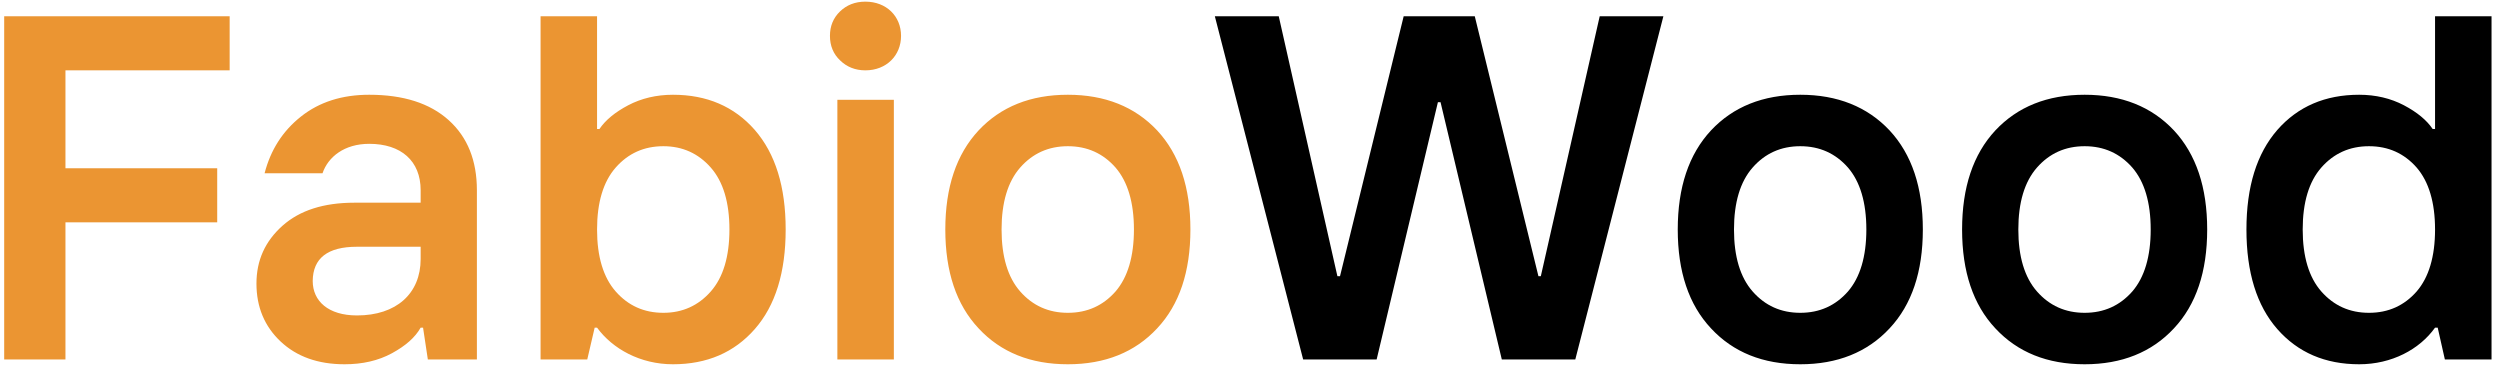
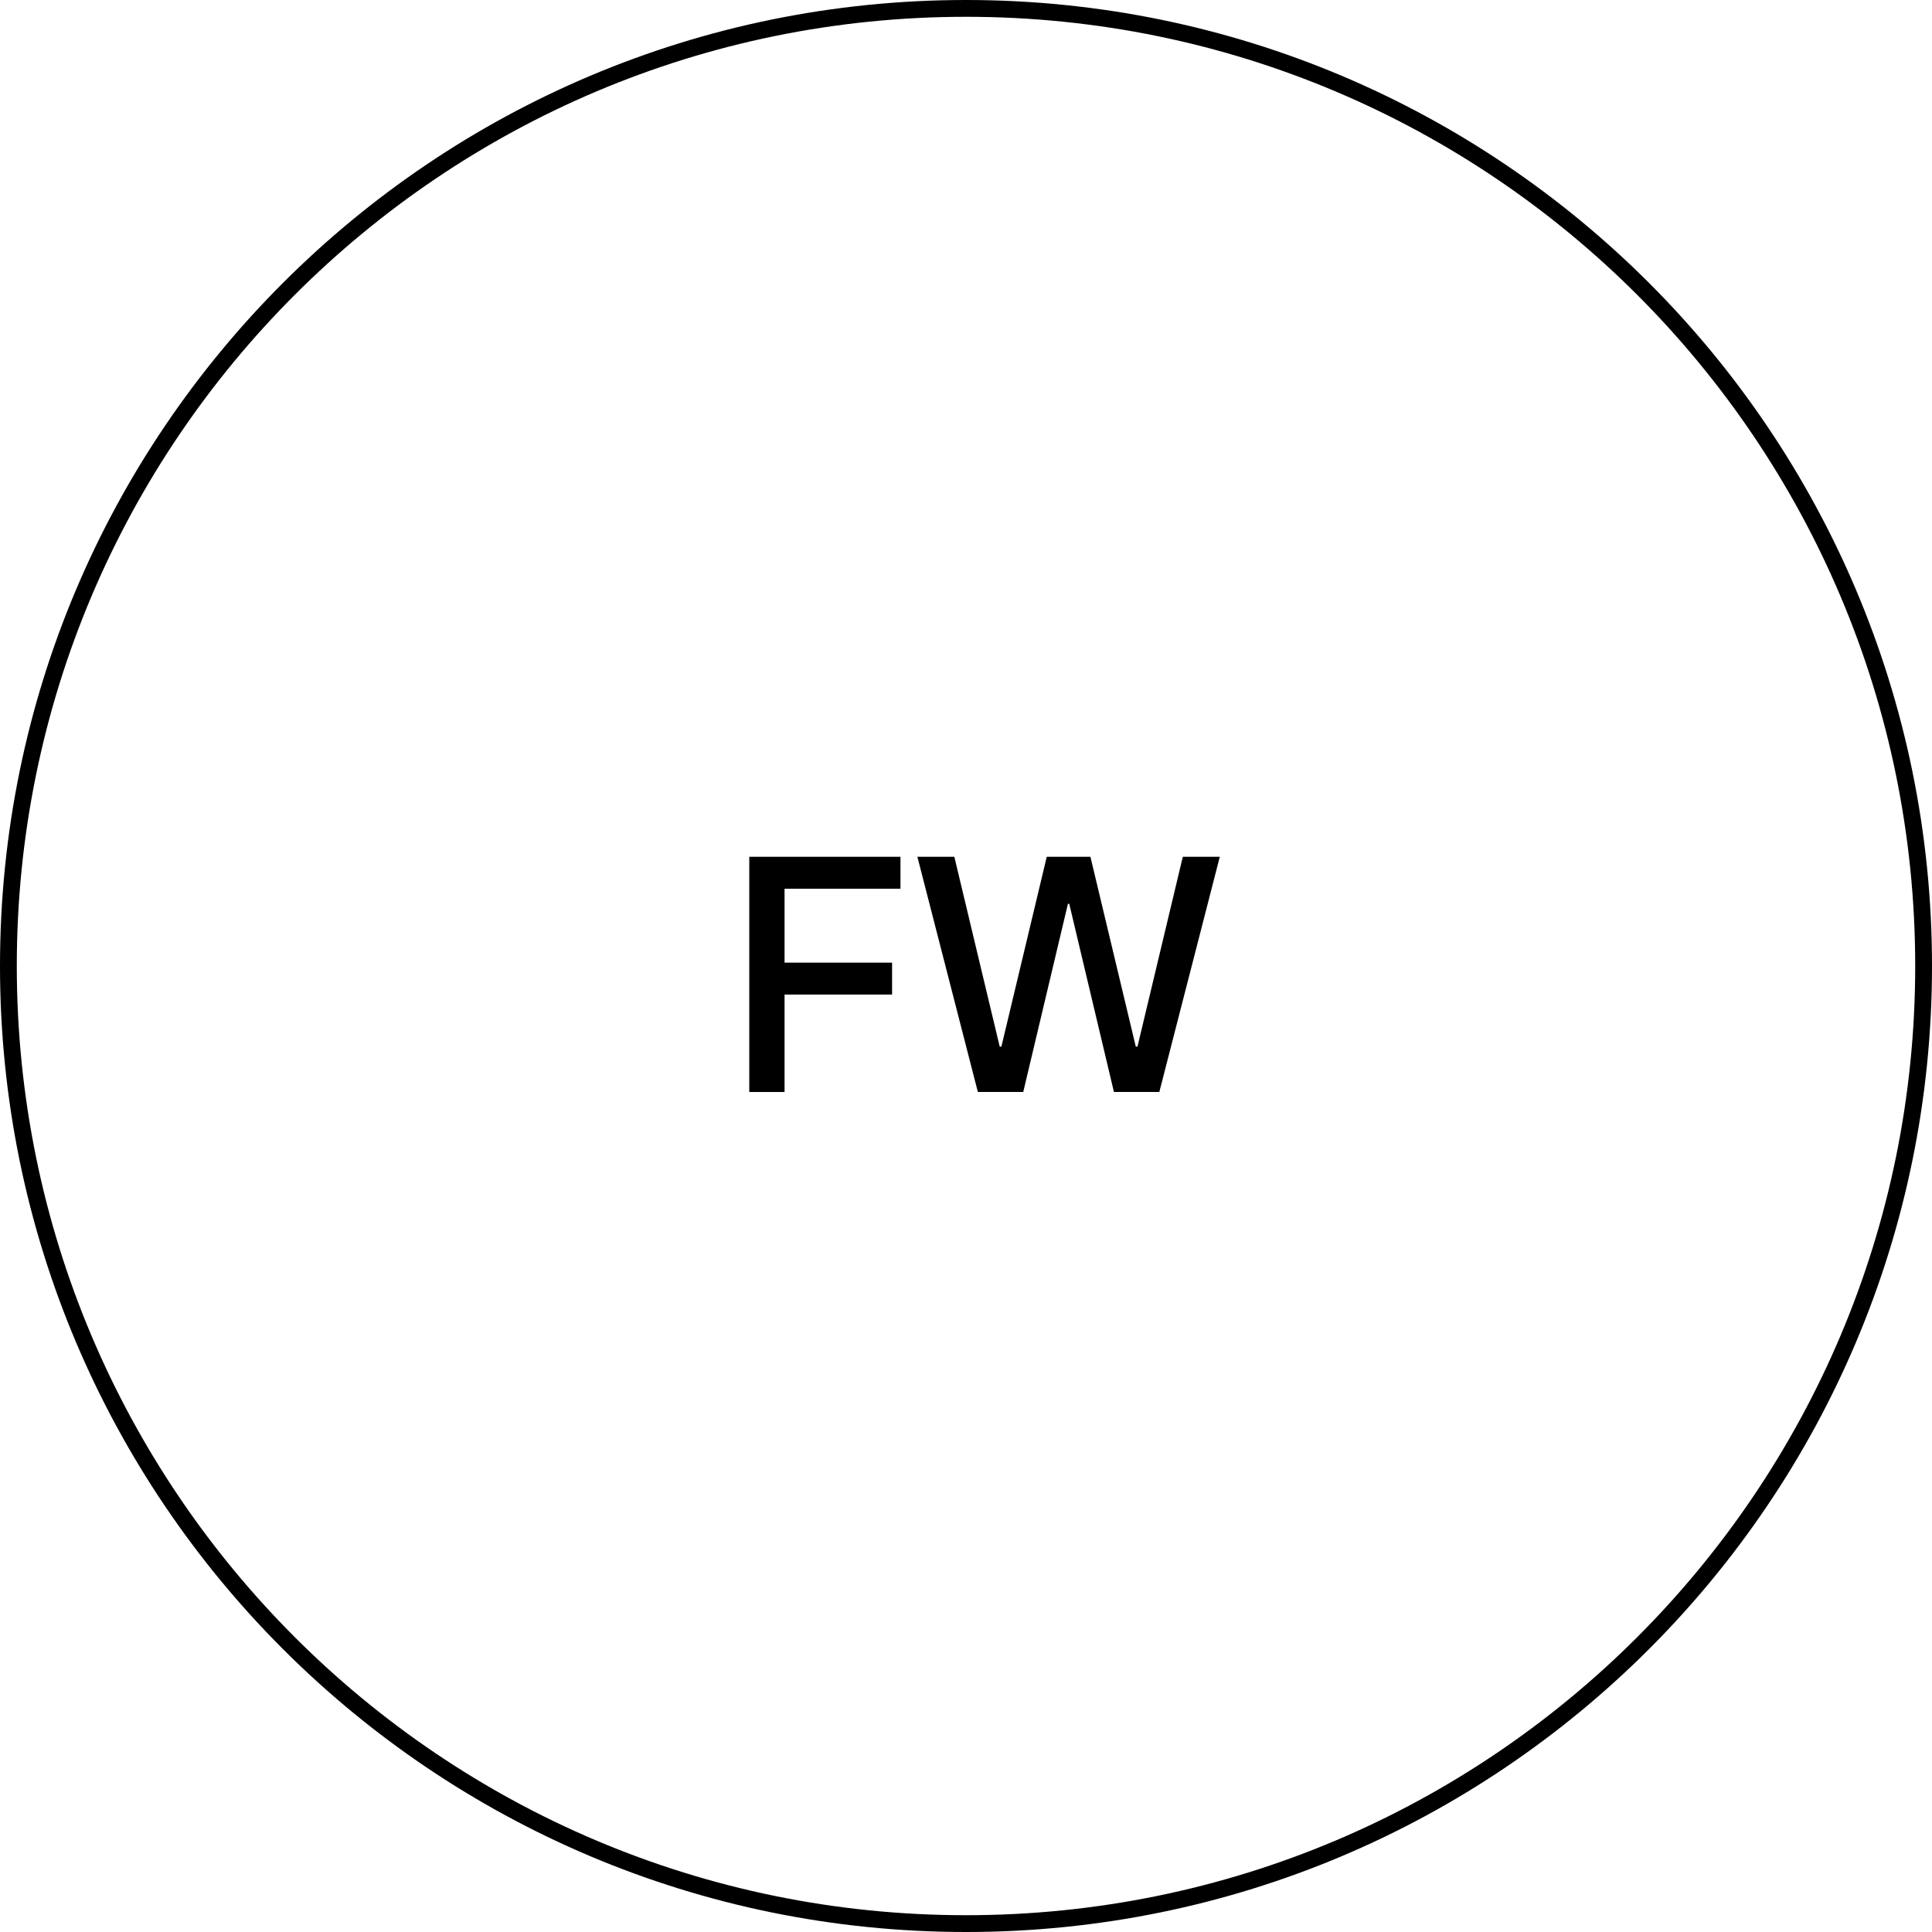
- <svg xmlns="http://www.w3.org/2000/svg" width="153" height="23" viewBox="0 0 153 23" fill="none">
-   <path d="M4.006 22V13.606H13.293V10.296H4.006L4.006 4.305H14.055V0.994H0.256L0.256 22H4.006ZM21.848 19.305C20.09 19.305 19.138 18.426 19.138 17.195C19.152 15.804 20.046 15.101 21.848 15.101H25.744V15.848C25.744 17.972 24.25 19.305 21.848 19.305ZM21.086 22.293C22.185 22.293 23.151 22.073 23.986 21.619C24.821 21.165 25.407 20.652 25.744 20.052H25.891L26.184 22H29.186V11.644C29.186 9.827 28.615 8.392 27.458 7.352C26.301 6.312 24.675 5.799 22.595 5.799C20.939 5.799 19.548 6.238 18.42 7.132C17.292 8.025 16.56 9.183 16.193 10.604H19.738C20.075 9.607 21.071 8.802 22.595 8.802C24.543 8.802 25.744 9.842 25.744 11.644V12.405H21.686C19.811 12.405 18.347 12.874 17.292 13.812C16.223 14.764 15.695 15.935 15.695 17.356C15.695 18.792 16.193 19.979 17.175 20.901C18.156 21.824 19.46 22.293 21.086 22.293ZM37.683 17.84C36.921 16.976 36.54 15.701 36.54 14.046C36.54 12.391 36.921 11.116 37.683 10.252C38.444 9.388 39.411 8.948 40.598 8.948C41.77 8.948 42.736 9.388 43.498 10.252C44.26 11.116 44.641 12.391 44.641 14.046C44.641 15.701 44.26 16.976 43.498 17.84C42.736 18.704 41.77 19.144 40.598 19.144C39.411 19.144 38.444 18.704 37.683 17.84ZM41.184 22.293C43.264 22.293 44.934 21.575 46.193 20.14C47.453 18.704 48.083 16.668 48.083 14.046C48.083 11.424 47.453 9.402 46.193 7.952C44.934 6.517 43.264 5.799 41.184 5.799C40.173 5.799 39.25 6.019 38.444 6.443C37.639 6.868 37.053 7.352 36.687 7.894H36.54V0.994H33.083V22H35.94L36.394 20.052H36.54C37.492 21.355 39.191 22.293 41.184 22.293ZM54.704 22V6.106H51.247V22H54.704ZM52.961 4.305C54.25 4.305 55.144 3.396 55.144 2.195C55.144 0.994 54.25 0.101 52.961 0.101C52.331 0.101 51.818 0.306 51.408 0.701C50.998 1.097 50.793 1.595 50.793 2.195C50.793 2.796 50.998 3.309 51.423 3.704C51.833 4.1 52.346 4.305 52.961 4.305ZM70.817 20.096C72.18 18.645 72.853 16.624 72.853 14.046C72.853 11.468 72.18 9.446 70.817 7.981C69.455 6.531 67.624 5.799 65.353 5.799C63.068 5.799 61.252 6.531 59.89 7.981C58.527 9.446 57.853 11.468 57.853 14.046C57.853 16.624 58.527 18.645 59.89 20.096C61.252 21.561 63.068 22.293 65.353 22.293C67.624 22.293 69.455 21.561 70.817 20.096ZM62.438 17.84C61.677 16.976 61.296 15.701 61.296 14.046C61.296 12.391 61.677 11.116 62.438 10.252C63.2 9.388 64.167 8.948 65.353 8.948C66.54 8.948 67.507 9.388 68.269 10.252C69.016 11.116 69.397 12.391 69.397 14.046C69.397 15.701 69.016 16.976 68.269 17.84C67.507 18.704 66.54 19.144 65.353 19.144C64.167 19.144 63.2 18.704 62.438 17.84Z" fill="#EB9532" />
-   <path d="M84.25 22L88 6.253H88.161L91.911 22H96.408L101.799 0.994H97.902L94.299 16.902H94.152L90.256 0.994H85.905L82.009 16.902H81.848L78.259 0.994H74.348L79.753 22H84.25ZM115.642 20.096C117.004 18.645 117.678 16.624 117.678 14.046C117.678 11.468 117.004 9.446 115.642 7.981C114.279 6.531 112.448 5.799 110.178 5.799C107.893 5.799 106.076 6.531 104.714 7.981C103.352 9.446 102.678 11.468 102.678 14.046C102.678 16.624 103.352 18.645 104.714 20.096C106.076 21.561 107.893 22.293 110.178 22.293C112.448 22.293 114.279 21.561 115.642 20.096ZM107.263 17.84C106.501 16.976 106.12 15.701 106.12 14.046C106.12 12.391 106.501 11.116 107.263 10.252C108.024 9.388 108.991 8.948 110.178 8.948C111.364 8.948 112.331 9.388 113.093 10.252C113.84 11.116 114.221 12.391 114.221 14.046C114.221 15.701 113.84 16.976 113.093 17.84C112.331 18.704 111.364 19.144 110.178 19.144C108.991 19.144 108.024 18.704 107.263 17.84ZM133.044 20.096C134.406 18.645 135.08 16.624 135.08 14.046C135.08 11.468 134.406 9.446 133.044 7.981C131.682 6.531 129.851 5.799 127.58 5.799C125.295 5.799 123.479 6.531 122.116 7.981C120.754 9.446 120.08 11.468 120.08 14.046C120.08 16.624 120.754 18.645 122.116 20.096C123.479 21.561 125.295 22.293 127.58 22.293C129.851 22.293 131.682 21.561 133.044 20.096ZM124.665 17.84C123.903 16.976 123.522 15.701 123.522 14.046C123.522 12.391 123.903 11.116 124.665 10.252C125.427 9.388 126.394 8.948 127.58 8.948C128.767 8.948 129.733 9.388 130.495 10.252C131.242 11.116 131.623 12.391 131.623 14.046C131.623 15.701 131.242 16.976 130.495 17.84C129.733 18.704 128.767 19.144 127.58 19.144C126.394 19.144 125.427 18.704 124.665 17.84ZM142.067 17.84C141.306 16.976 140.925 15.701 140.925 14.046C140.925 12.391 141.306 11.116 142.067 10.252C142.829 9.388 143.796 8.948 144.982 8.948C146.169 8.948 147.136 9.388 147.897 10.252C148.645 11.116 149.025 12.391 149.025 14.046C149.025 15.701 148.645 16.976 147.897 17.84C147.136 18.704 146.169 19.144 144.982 19.144C143.796 19.144 142.829 18.704 142.067 17.84ZM144.382 22.293C146.374 22.293 148.073 21.385 149.025 20.052H149.187L149.626 22H152.482V0.994H149.025V7.894H148.879C148.513 7.352 147.927 6.868 147.121 6.443C146.315 6.019 145.393 5.799 144.382 5.799C142.302 5.799 140.632 6.517 139.372 7.952C138.112 9.402 137.482 11.424 137.482 14.046C137.482 16.668 138.112 18.704 139.372 20.14C140.632 21.575 142.302 22.293 144.382 22.293Z" fill="black" />
+ <svg xmlns="http://www.w3.org/2000/svg" width="85" height="85" viewBox="0 0 85 85" fill="none">
+   <path d="M32.965 48.043V37.695H39.617V39.1H34.517V42.352H39.248V43.756H34.517V48.043H32.965Z" fill="black" />
+   <path d="M43.022 48.043L40.361 37.695H41.987L43.983 46.047H44.057L46.053 37.695H47.974L49.97 46.047H50.044L52.039 37.695H53.666L51.005 48.043H49.009L47.043 39.765H46.984L45.018 48.043H43.022Z" fill="black" />
+   <path fill-rule="evenodd" clip-rule="evenodd" d="M0.739 42.5C0.739 65.564 19.436 84.261 42.5 84.261C65.564 84.261 84.261 65.564 84.261 42.5C84.261 19.436 65.564 0.739 42.5 0.739C19.436 0.739 0.739 19.436 0.739 42.5ZM42.5 0C19.028 0 0 19.028 0 42.5C0 65.972 19.028 85 42.5 85C65.972 85 85 65.972 85 42.5C85 19.028 65.972 0 42.5 0Z" fill="black" />
</svg>
